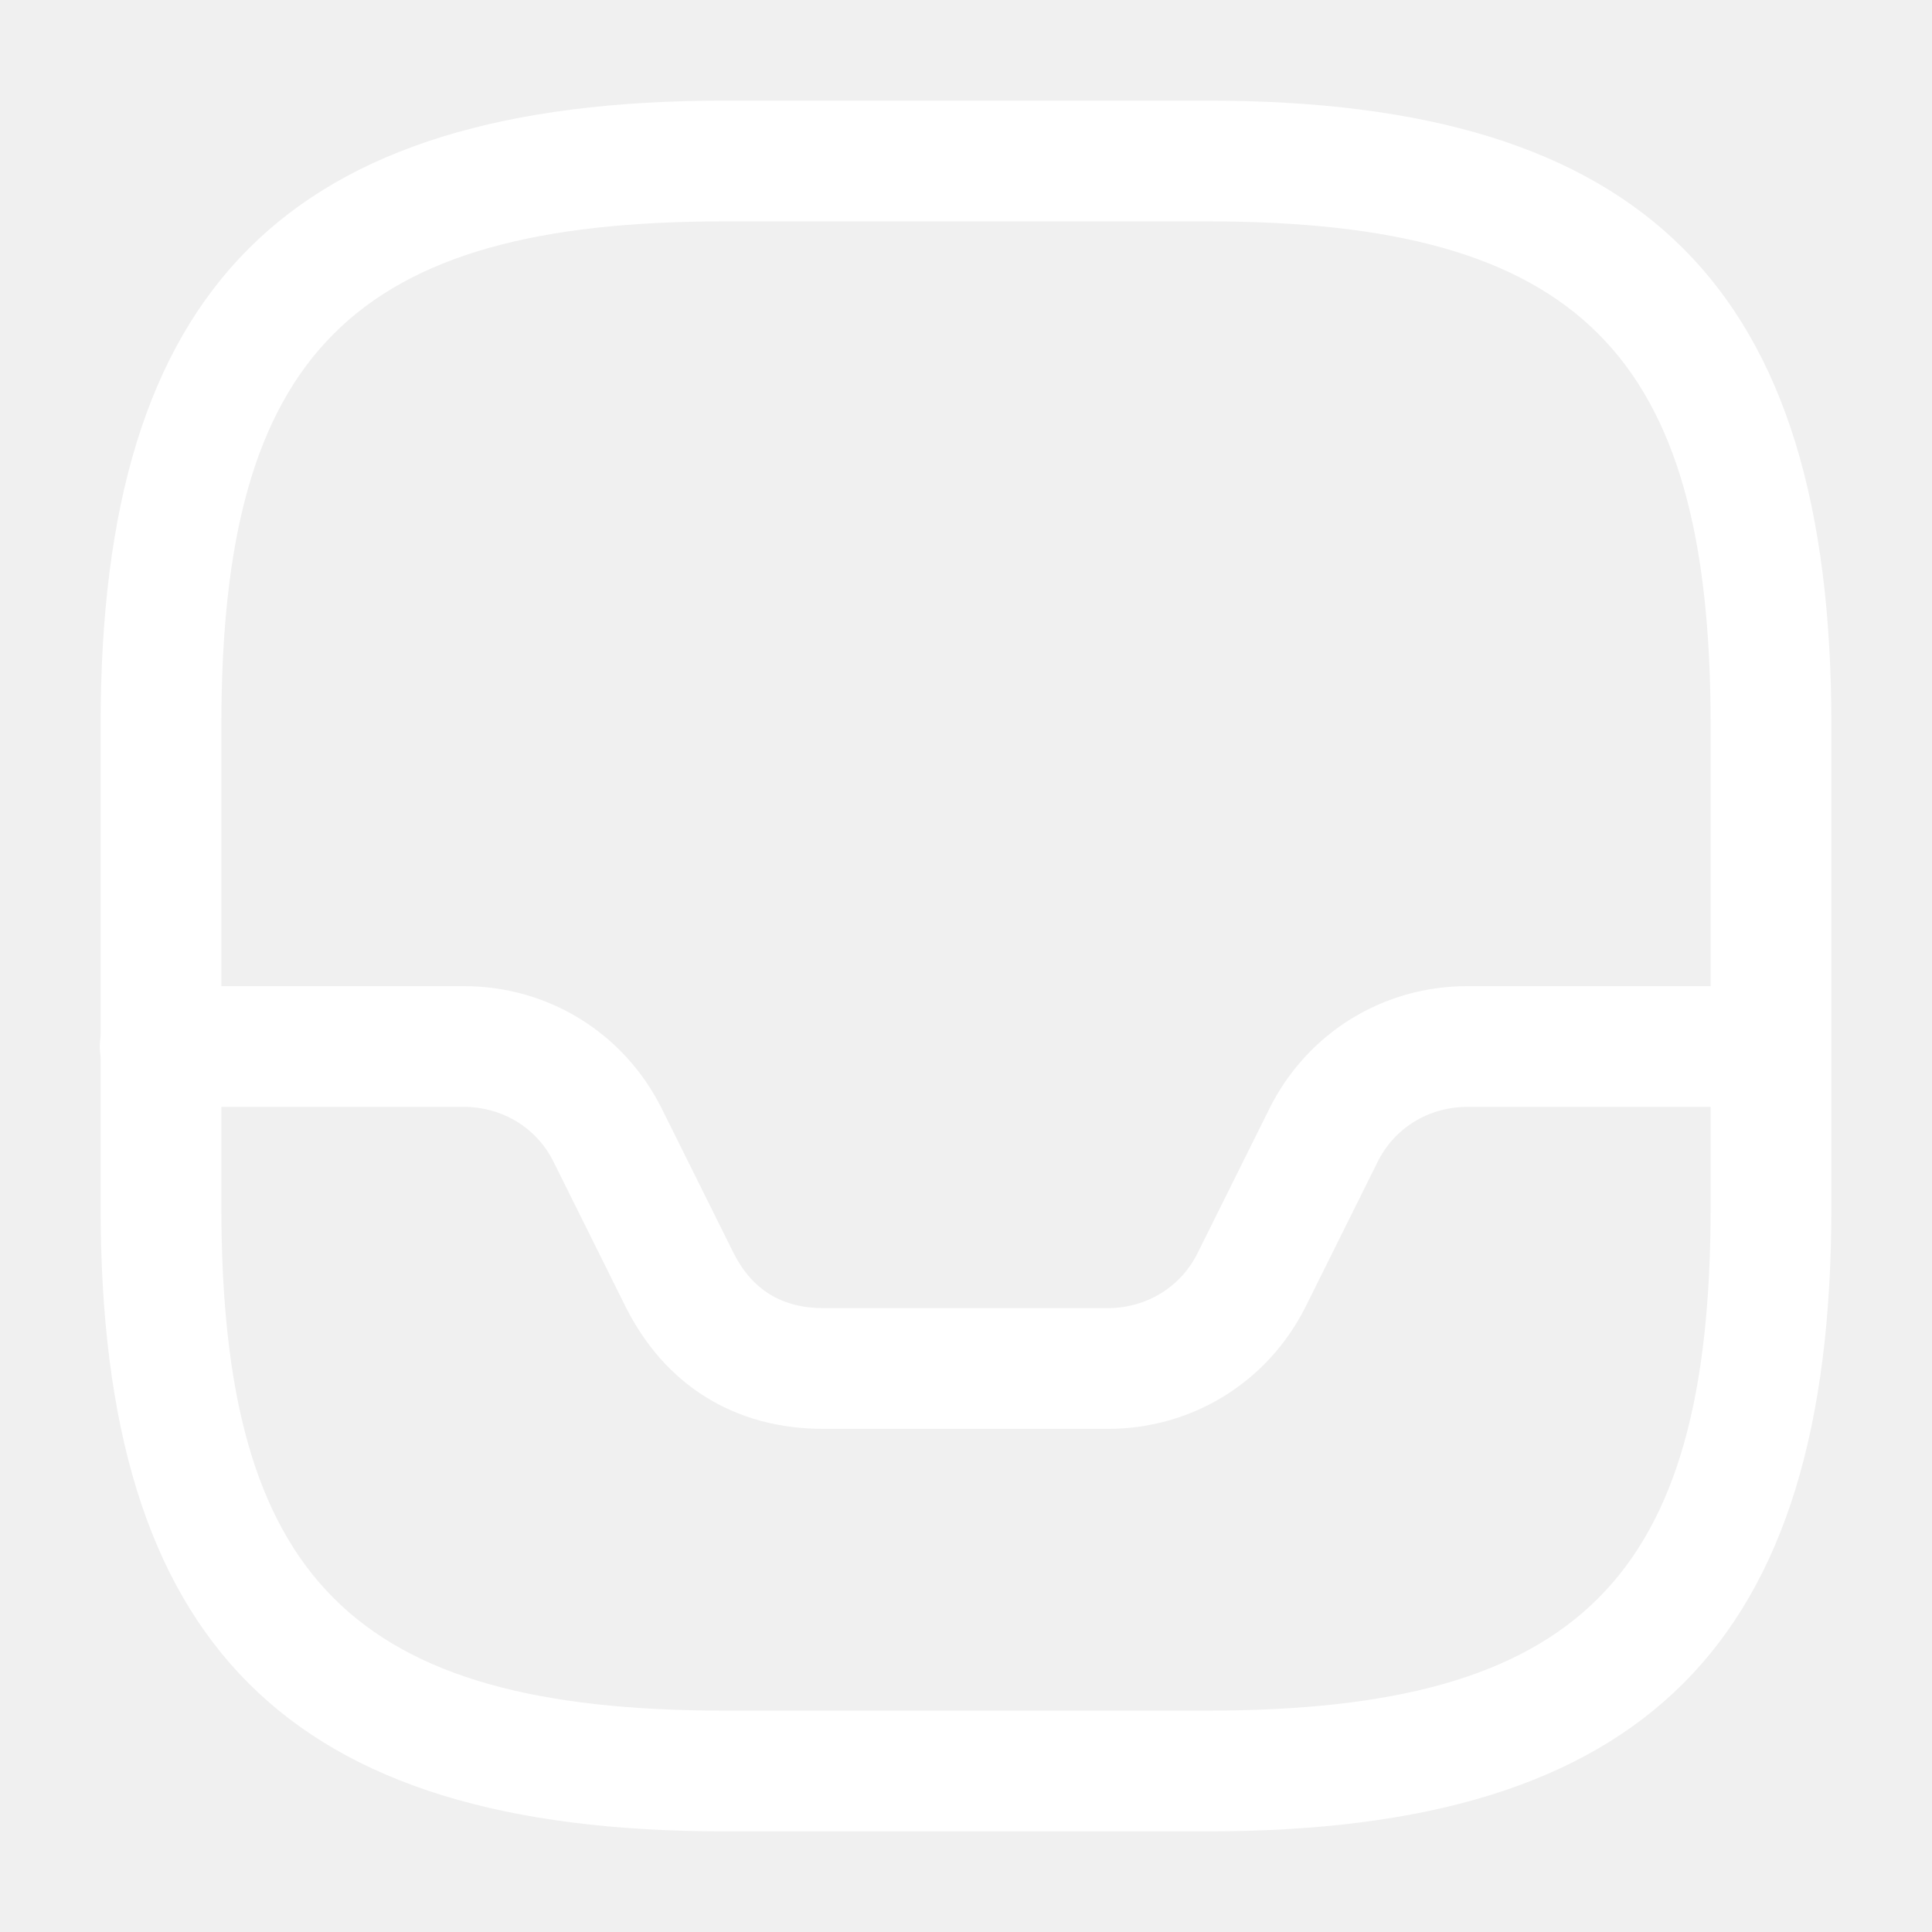
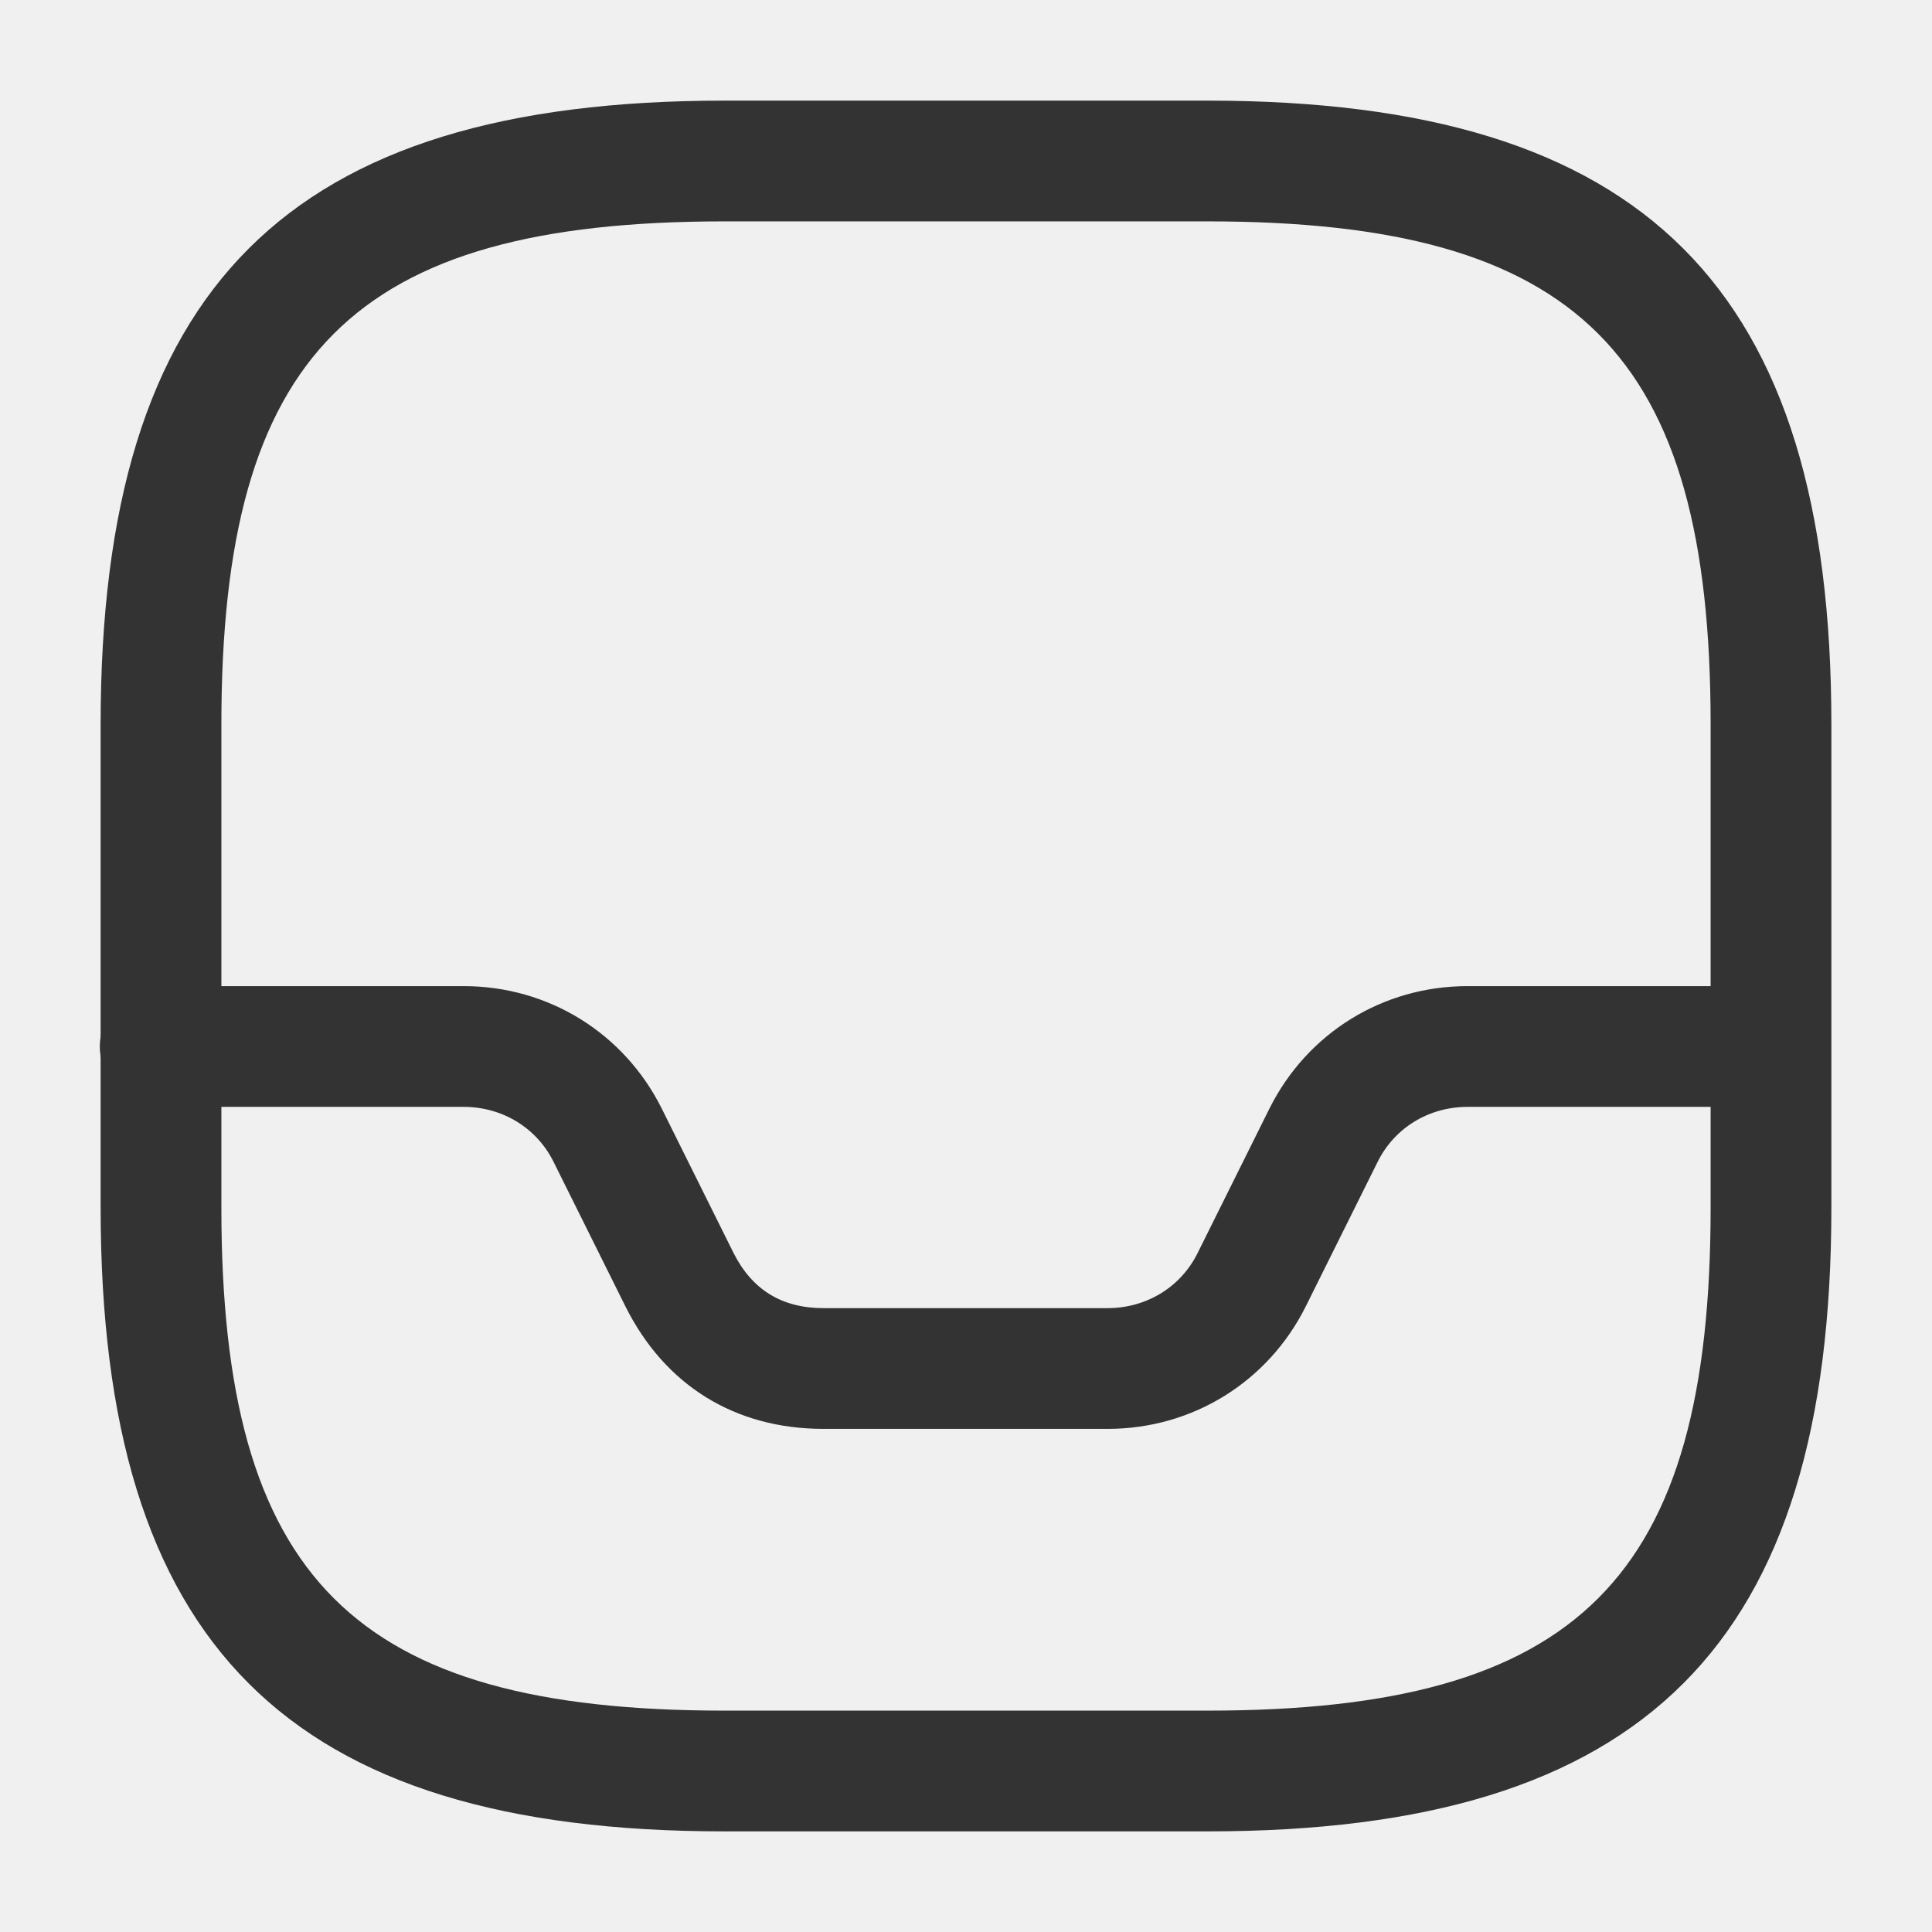
<svg xmlns="http://www.w3.org/2000/svg" width="24" height="24" viewBox="0 0 24 24" fill="none">
-   <path d="M15 22.75H9C3.57 22.75 1.25 20.43 1.25 15V9C1.25 3.57 3.57 1.25 9 1.25H15C20.43 1.25 22.75 3.57 22.75 9V15C22.75 20.43 20.43 22.75 15 22.75ZM9 2.75C4.39 2.75 2.75 4.39 2.75 9V15C2.75 19.61 4.39 21.25 9 21.25H15C19.61 21.25 21.25 19.61 21.25 15V9C21.25 4.39 19.61 2.75 15 2.75H9Z" fill="white" />
-   <path d="M13.76 17.75H10.23C9.13 17.75 8.26 17.21 7.77 16.23L6.88 14.44C6.67 14.01 6.24 13.75 5.76 13.75H1.99C1.58 13.75 1.24 13.41 1.24 13C1.24 12.59 1.59 12.25 2 12.25H5.76C6.81 12.25 7.75 12.83 8.22 13.77L9.11 15.56C9.34 16.02 9.71 16.25 10.23 16.25H13.76C14.24 16.25 14.67 15.99 14.88 15.56L15.77 13.77C16.24 12.83 17.18 12.25 18.23 12.25H21.97C22.38 12.25 22.72 12.59 22.72 13C22.72 13.41 22.38 13.75 21.97 13.75H18.23C17.75 13.75 17.32 14.01 17.11 14.44L16.22 16.23C15.75 17.17 14.81 17.75 13.76 17.75Z" fill="white" />
+   <path d="M15 22.75H9C3.57 22.75 1.25 20.43 1.25 15V9C1.25 3.57 3.57 1.25 9 1.25H15C20.43 1.25 22.75 3.57 22.75 9V15C22.75 20.43 20.43 22.75 15 22.75ZM9 2.75C4.39 2.75 2.75 4.39 2.75 9V15C2.75 19.61 4.39 21.25 9 21.25H15C19.61 21.25 21.25 19.61 21.25 15V9C21.25 4.39 19.61 2.75 15 2.75H9Z" fill="#333333" />
+   <path d="M13.76 17.75H10.23C9.13 17.75 8.26 17.21 7.77 16.23L6.88 14.44C6.67 14.01 6.24 13.75 5.76 13.75H1.99C1.58 13.75 1.24 13.41 1.24 13C1.24 12.59 1.59 12.25 2 12.25H5.76C6.81 12.25 7.75 12.83 8.22 13.77L9.11 15.56C9.34 16.02 9.71 16.25 10.23 16.25H13.76C14.24 16.25 14.67 15.99 14.88 15.56L15.77 13.77C16.24 12.83 17.18 12.25 18.23 12.25H21.97C22.38 12.25 22.72 12.59 22.72 13C22.72 13.41 22.38 13.75 21.97 13.75H18.23C17.75 13.75 17.32 14.01 17.11 14.44L16.22 16.23C15.75 17.17 14.81 17.75 13.76 17.75Z" fill="#333333" />
</svg>
